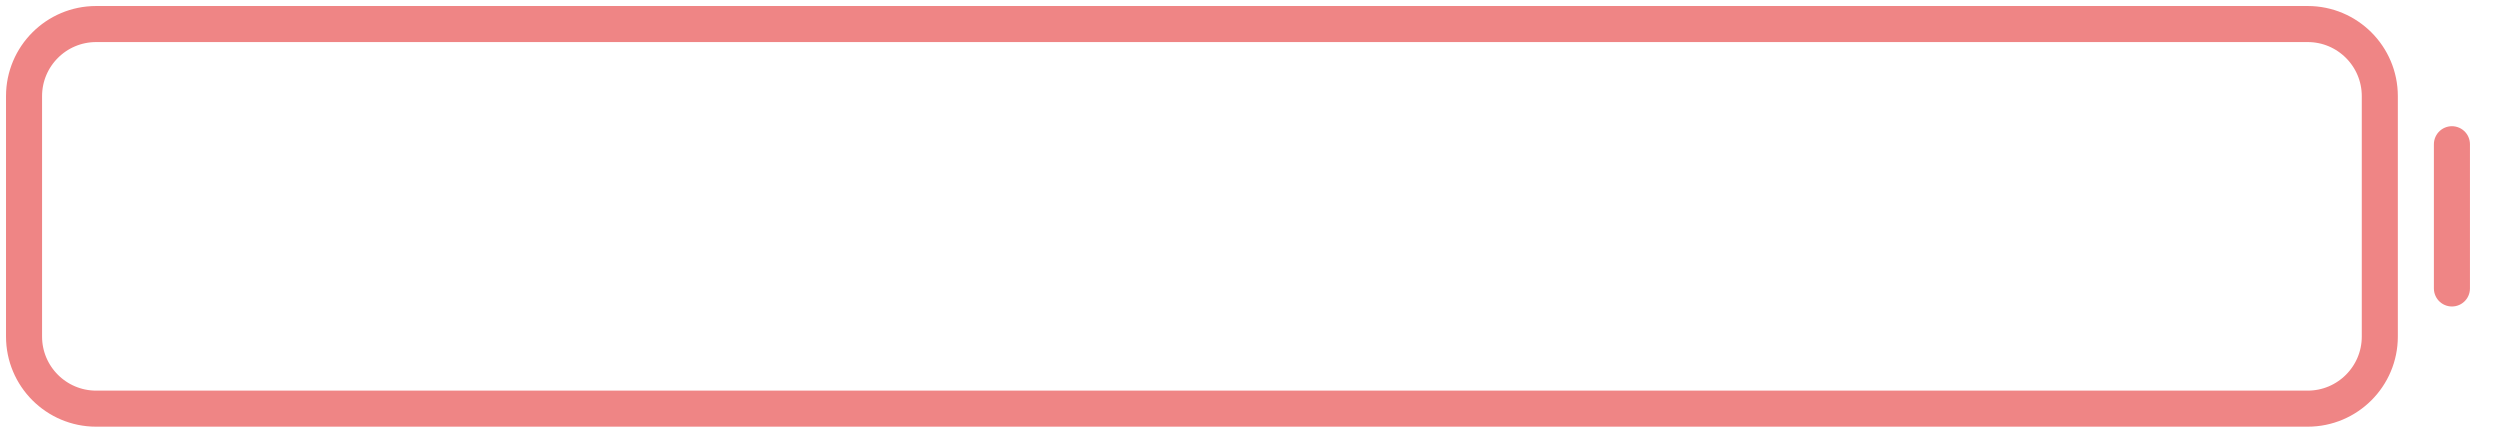
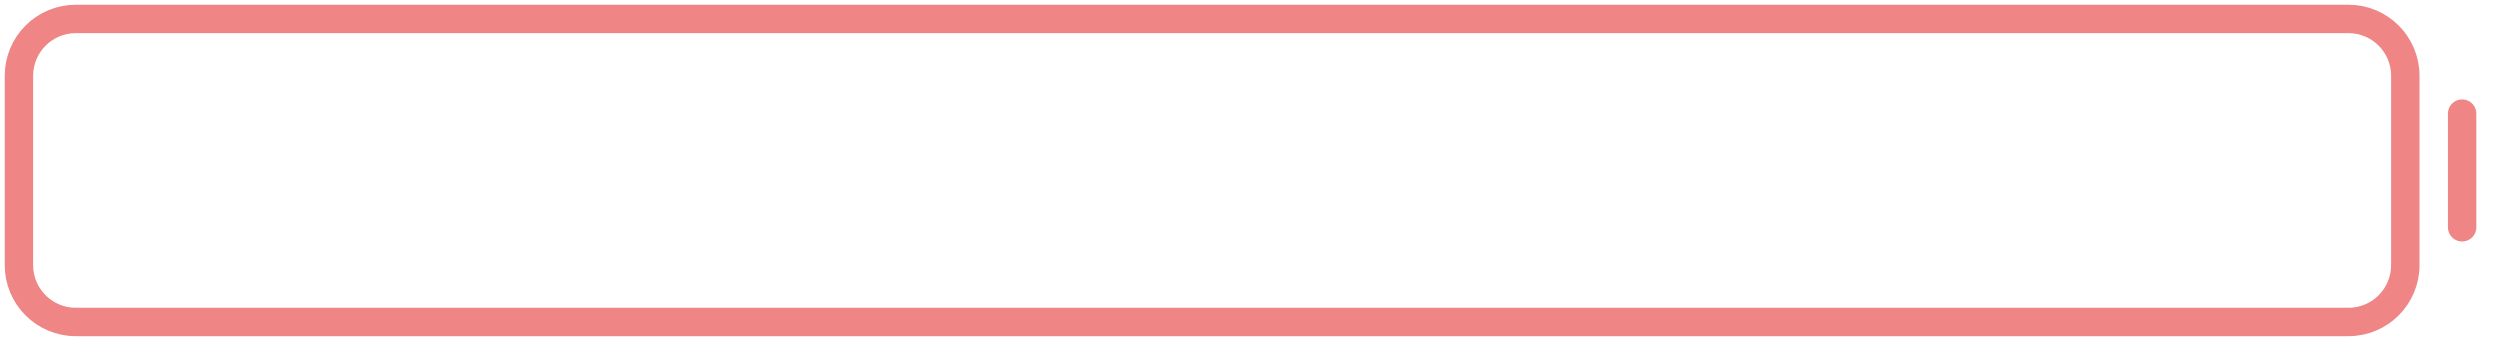
- <svg xmlns="http://www.w3.org/2000/svg" width="104" height="18" viewBox="0 0 104 18" fill="none" stroke="#ef8585" stroke-width="1.5" stroke-linecap="round" stroke-linejoin="round">
-   <rect x="1" y="1" width="98" height="16" rx="3" />
-   <path d="M102 6v6" />
+ <svg xmlns="http://www.w3.org/2000/svg" width="132" height="18" viewBox="0 0 132 18" fill="none" stroke="#ef8585" stroke-width="1.5" stroke-linecap="round" stroke-linejoin="round">
+   <rect x="1" y="1" width="126" height="16" rx="3" />
+   <path d="M130 6v6" />
</svg>
